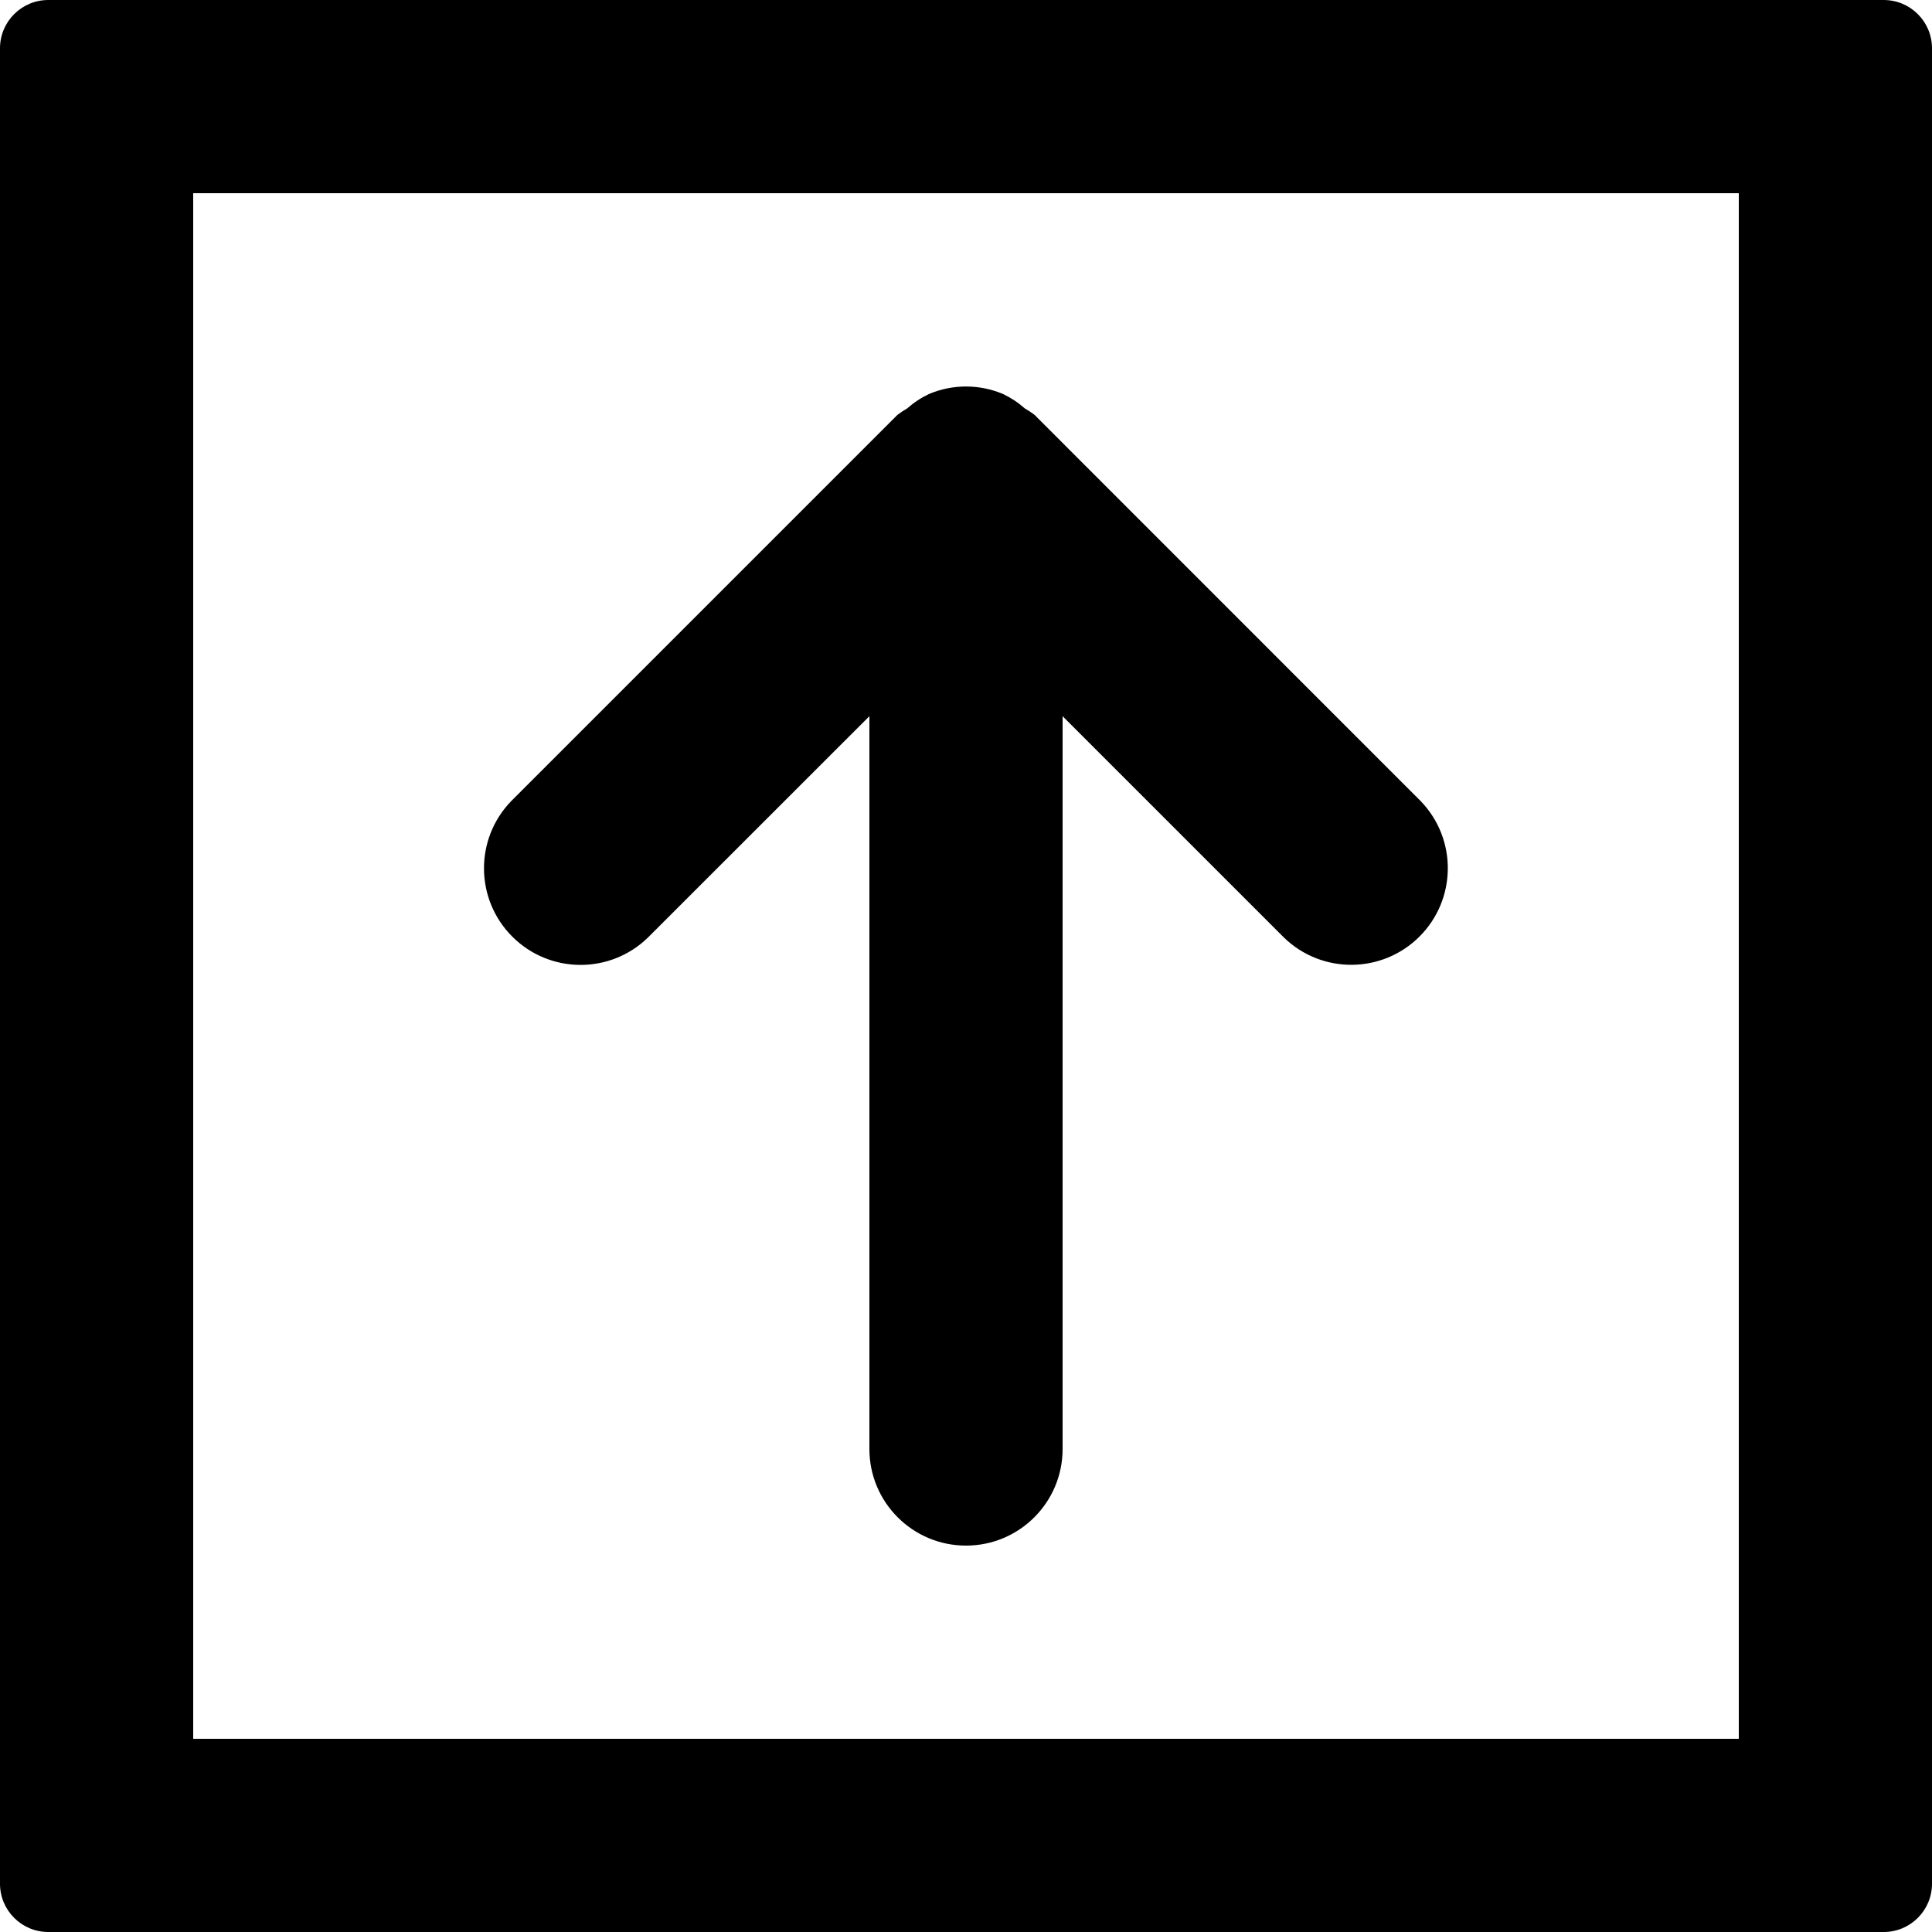
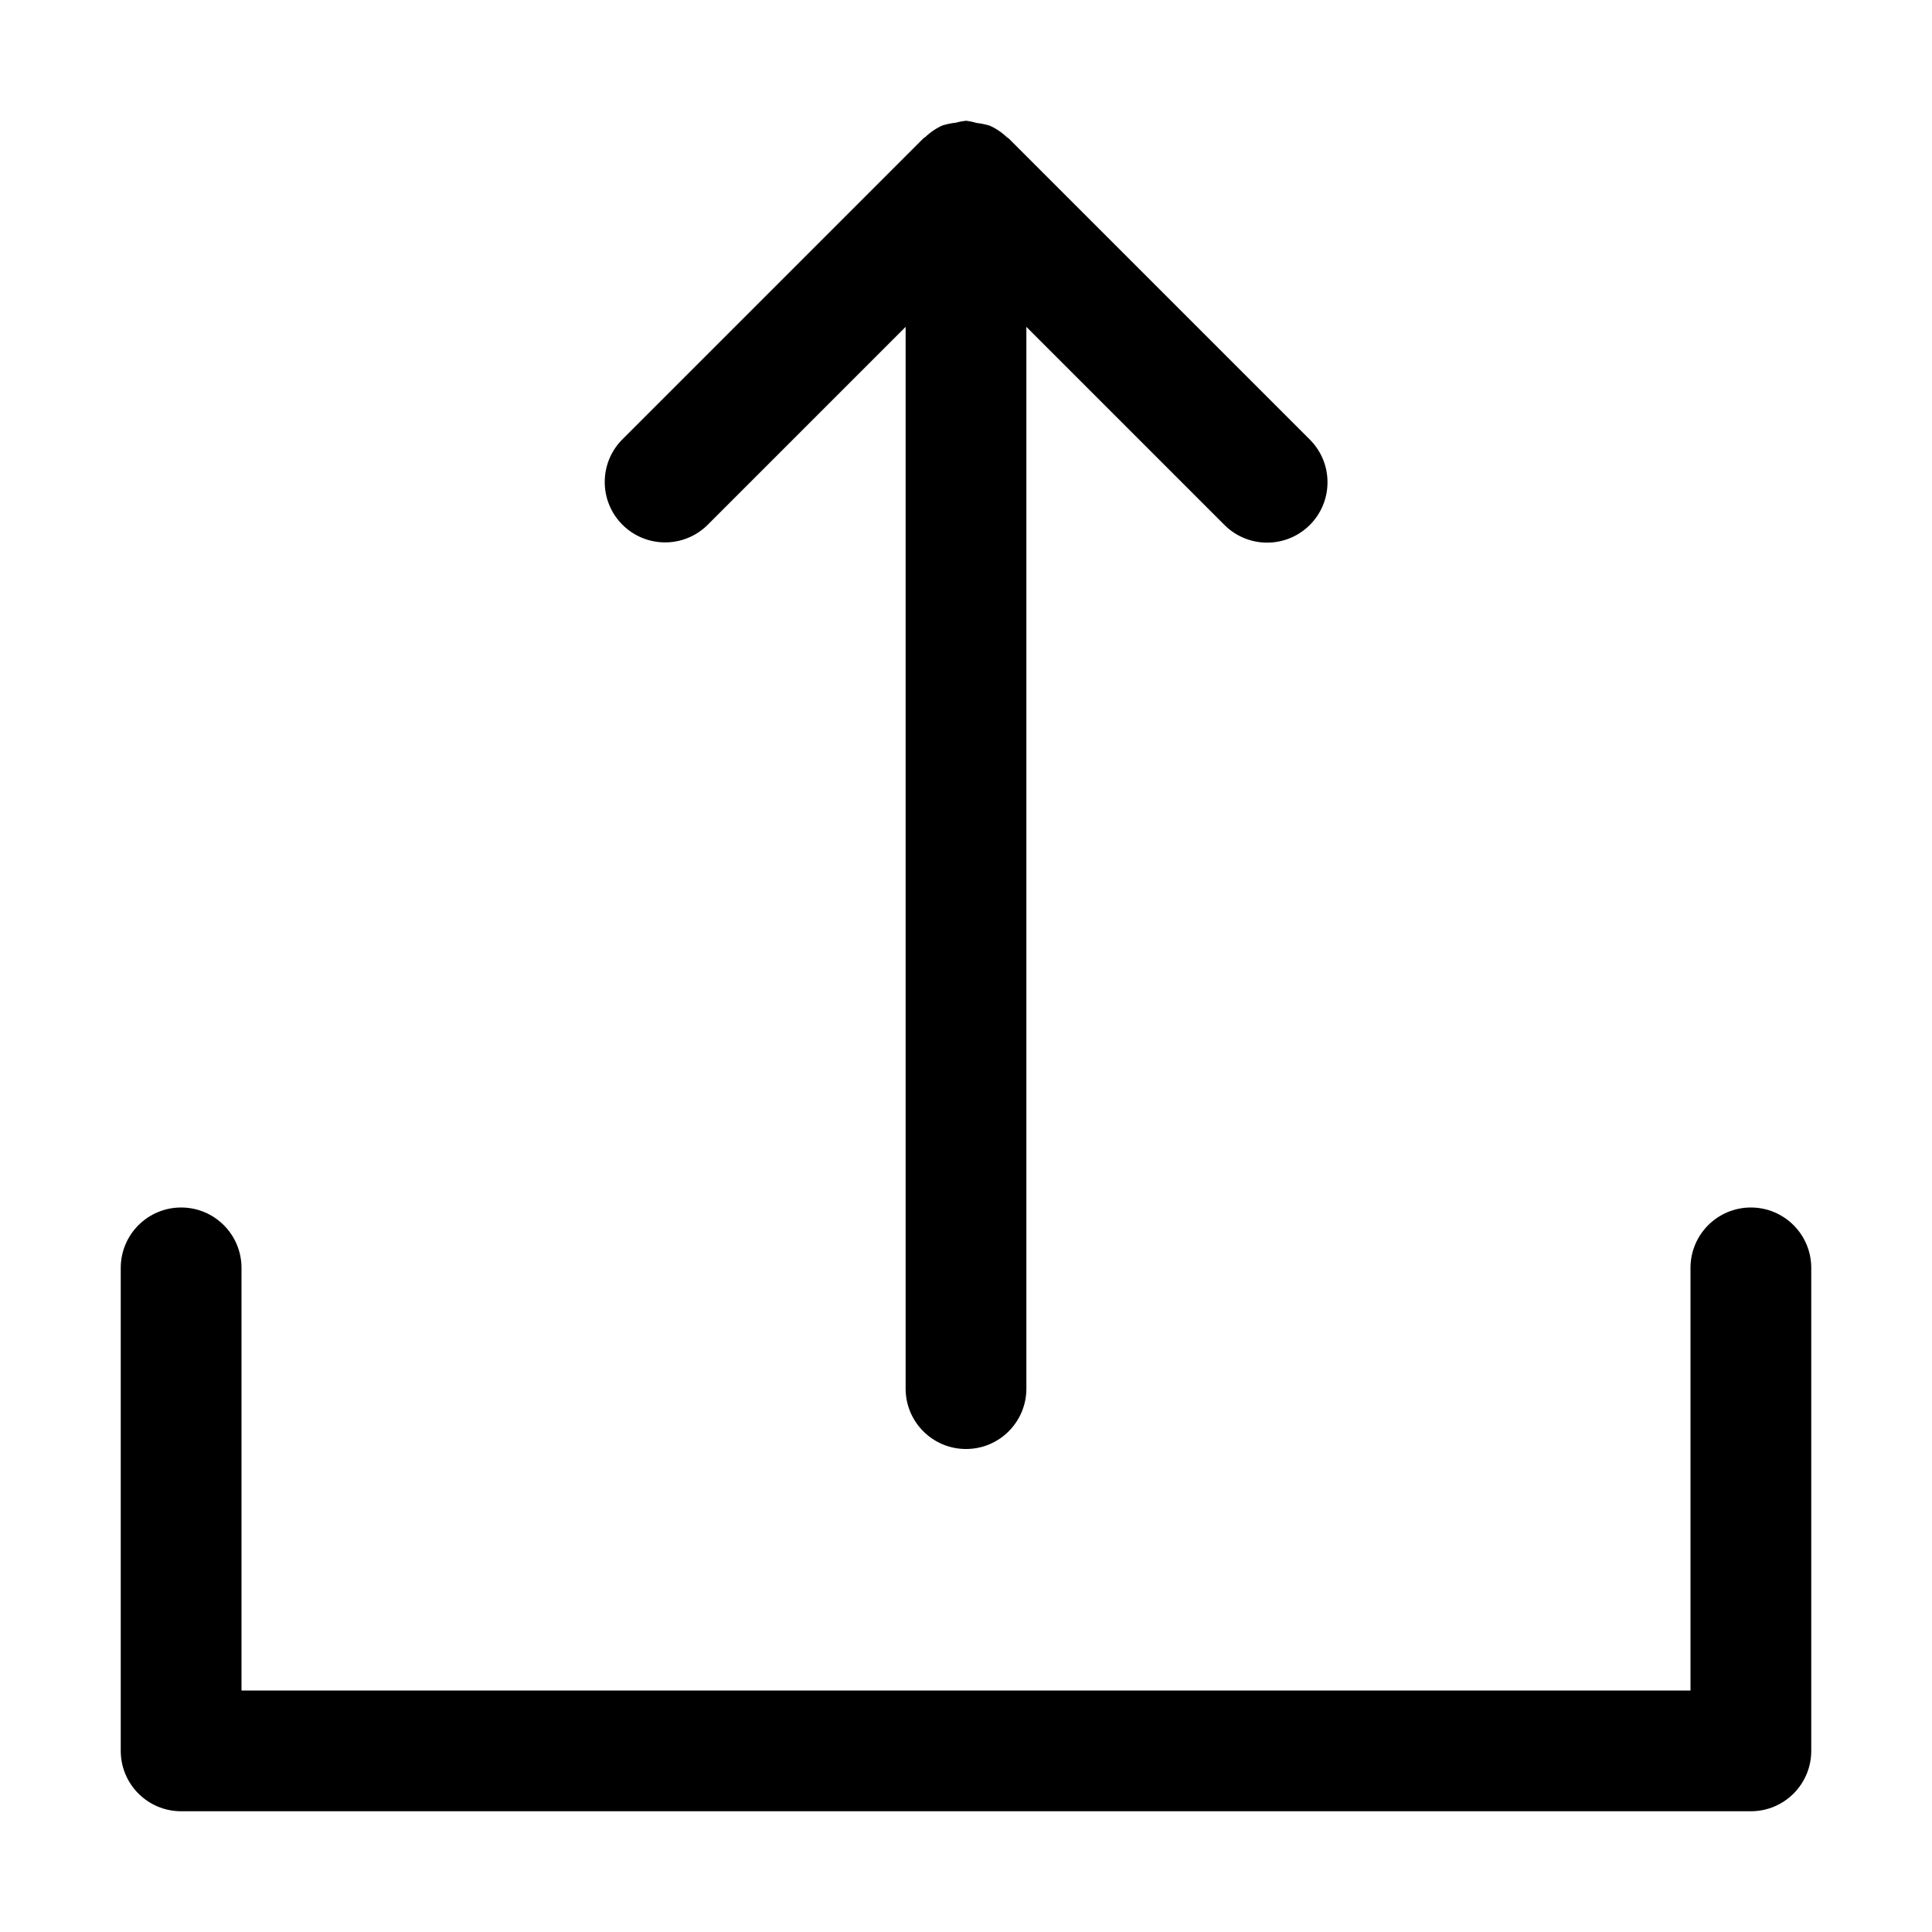
- <svg xmlns="http://www.w3.org/2000/svg" width="20" height="20" viewBox="0 0 20 20">
-   <g transform="translate(40 350) rotate(180)">
-     <path d="M39.5,330h-19a.5.5,0,0,0-.5.5v19a.5.5,0,0,0,.5.5h19a.5.5,0,0,0,.5-.5v-19A.5.5,0,0,0,39.5,330ZM38,348H22V332H38Z" />
-     <path d="M29.291,345.706h0a.938.938,0,0,0,.1.066.967.967,0,0,0,.225.149.984.984,0,0,0,.768,0,.967.967,0,0,0,.225-.149.938.938,0,0,0,.1-.066h0l4-4a1,1,0,0,0-1.414-1.414L31,342.586V335a1,1,0,0,0-2,0v7.586l-2.293-2.293a1,1,0,0,0-1.414,1.414Z" />
+ <svg xmlns="http://www.w3.org/2000/svg" width="32" height="32" viewBox="0 0 32 32">
+   <g transform="translate(-535 -517)">
+     <path d="M564,537a1,1,0,0,0-1,1v7H539v-7a1,1,0,0,0-2,0v8a1,1,0,0,0,1,1h26a1,1,0,0,0,1-1v-8A1,1,0,0,0,564,537Z" />
+     <path d="M546.707,525.707,550,522.414V540a1,1,0,0,0,2,0V522.414l3.293,3.293a1,1,0,0,0,1.414-1.414l-5-5c-.01-.01-.022-.012-.031-.021a1,1,0,0,0-.293-.195l-.006,0a1.1,1.1,0,0,0-.2-.04A1.033,1.033,0,0,0,551,519h0a1.033,1.033,0,0,0-.173.033,1.082,1.082,0,0,0-.2.04l-.006,0a1,1,0,0,0-.293.195c-.01.009-.021.011-.031.021l-5,5a1,1,0,0,0,1.414,1.414Z" />
  </g>
</svg>
